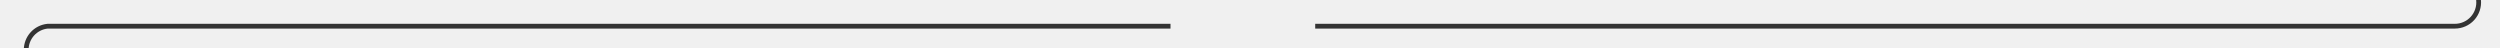
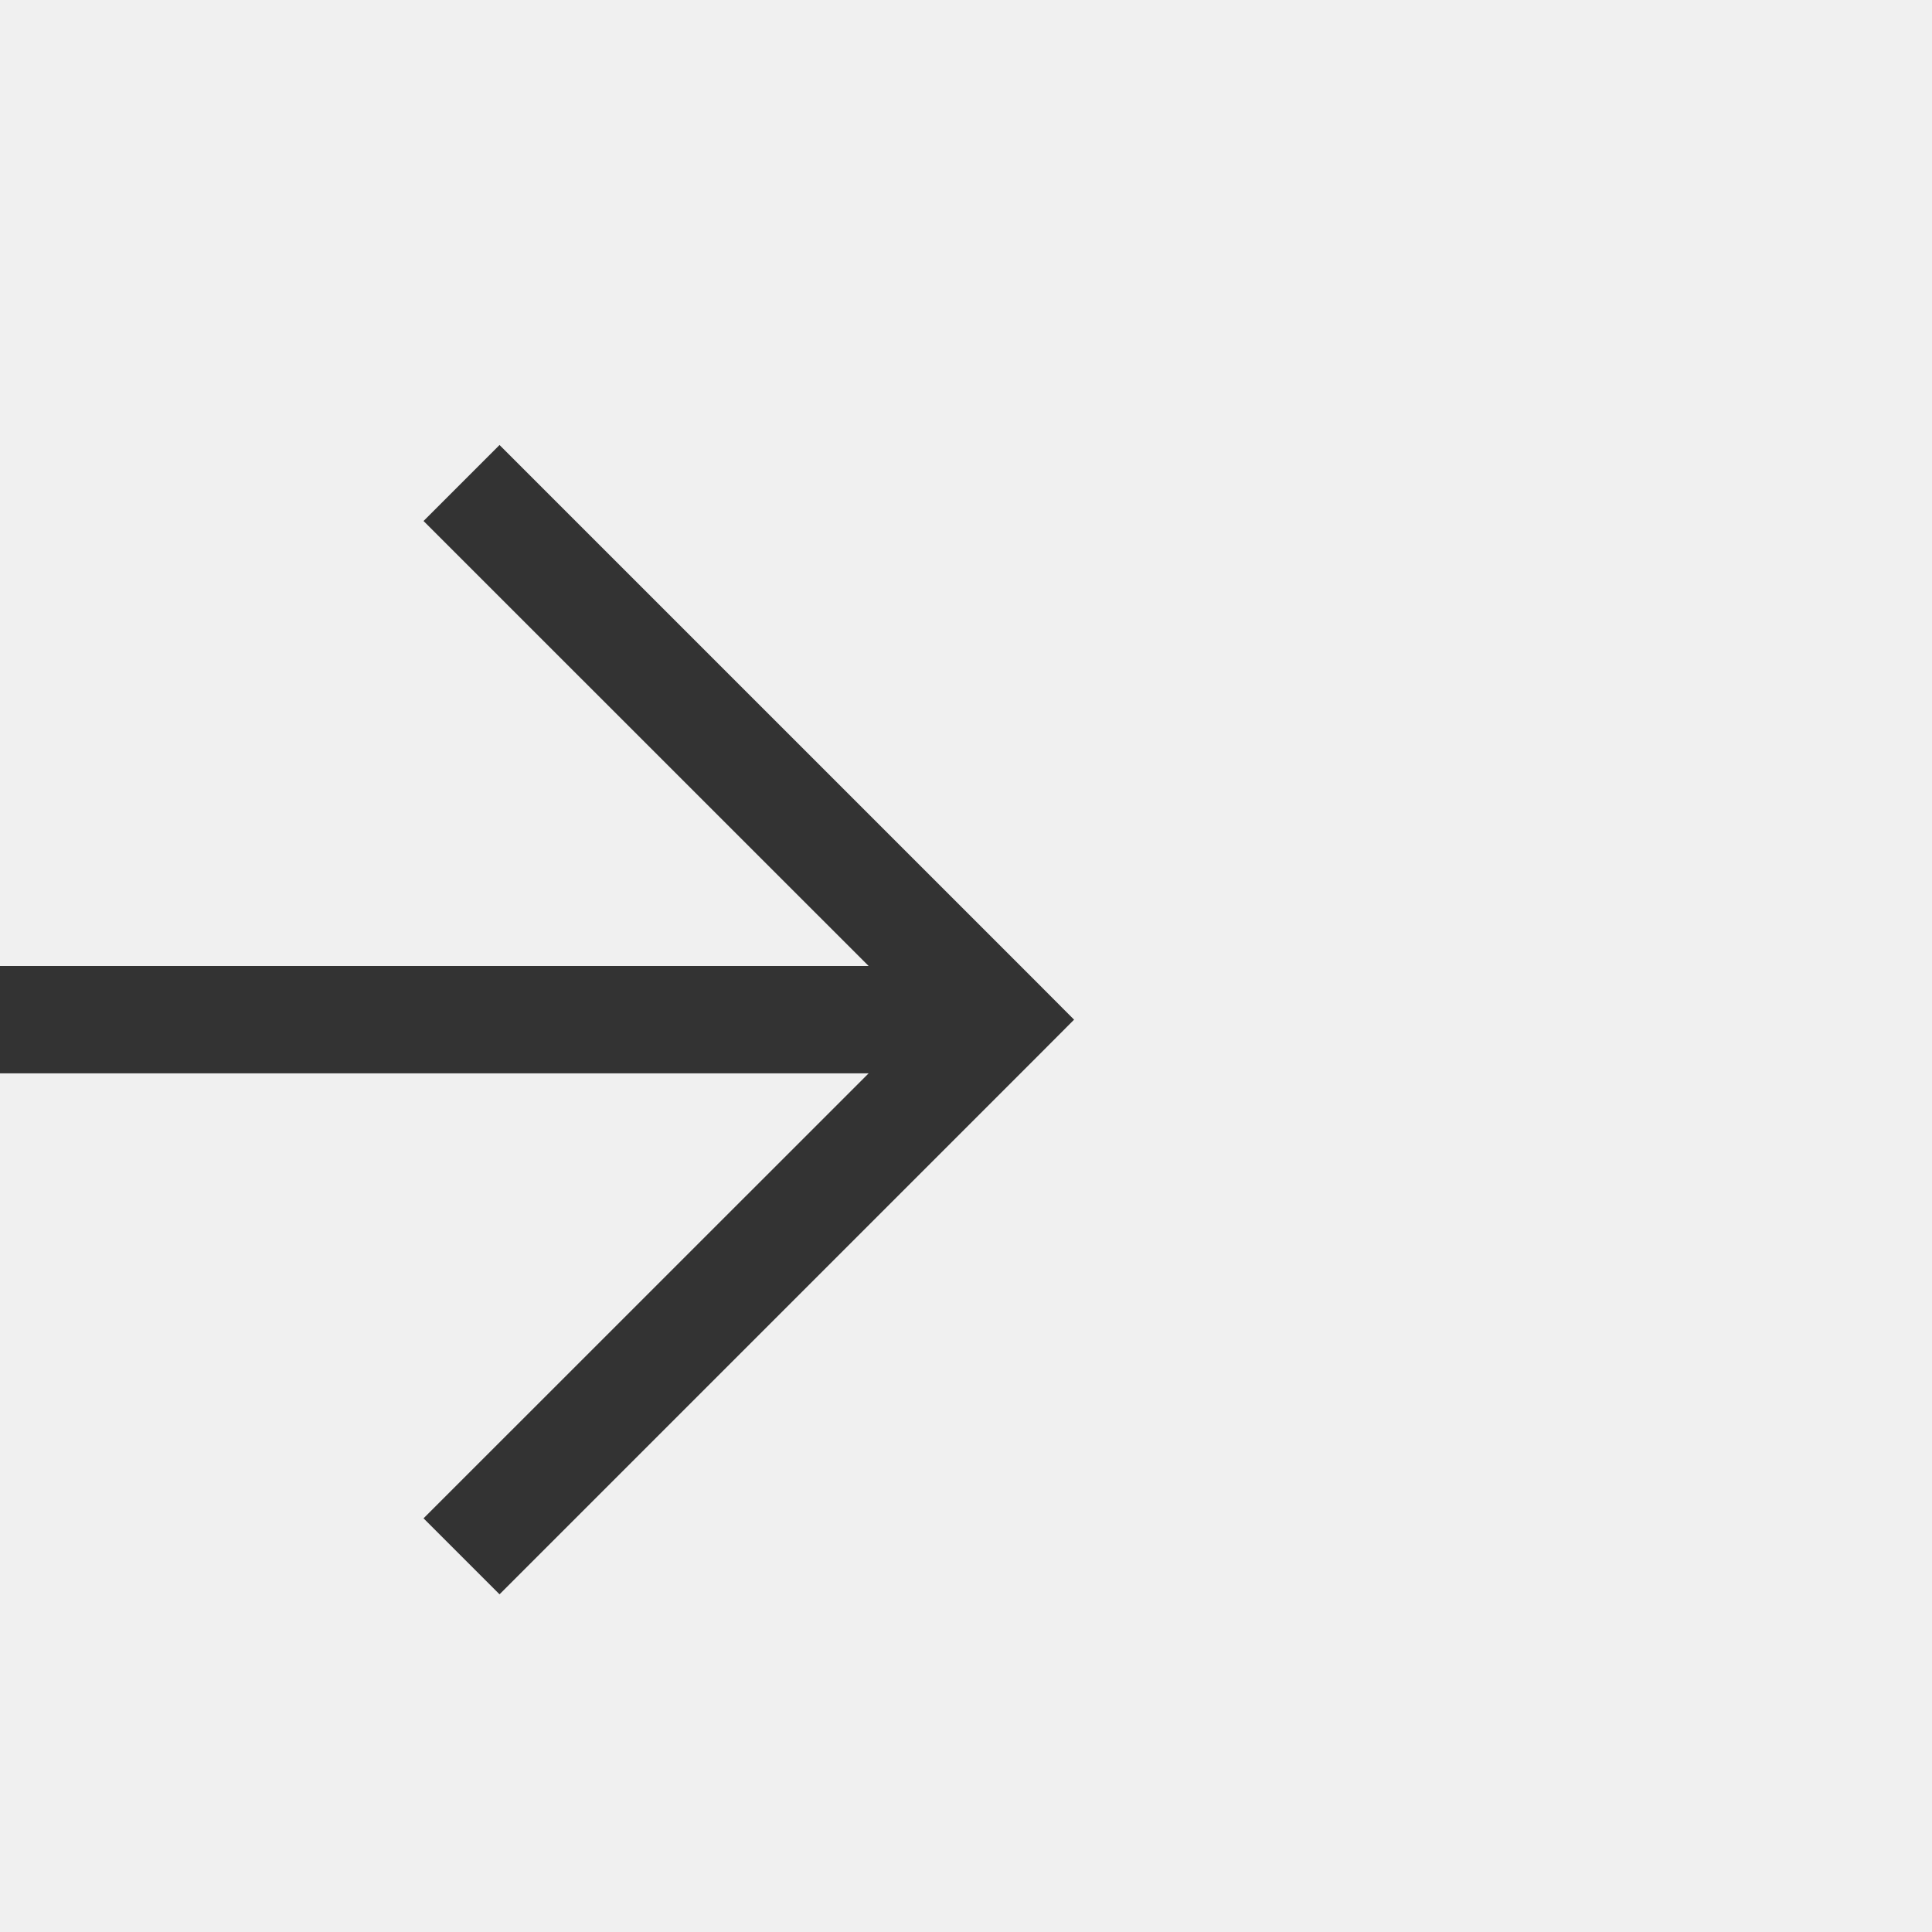
- <svg xmlns="http://www.w3.org/2000/svg" version="1.1" width="525px" height="10px" preserveAspectRatio="xMinYMid meet" viewBox="301 4246  525 8">
+ <svg xmlns="http://www.w3.org/2000/svg" version="1.1" width="18px" height="18px" preserveAspectRatio="xMinYMid meet" viewBox="433 2584  18 16">
  <defs>
-     <mask fill="white" id="clip485">
-       <path d="M 546.806 4237  L 577.194 4237  L 577.194 4262  L 546.806 4262  Z M 297 4208  L 824 4208  L 824 4304  L 297 4304  Z " fill-rule="evenodd" />
+     <mask fill="white" id="clip657">
+       <path d="M 386.806 2579  L 417.194 2579  L 417.194 2604  L 386.806 2604  Z M 362 2579  L 452 2579  L 452 2604  L 362 2604  Z " fill-rule="evenodd" />
    </mask>
  </defs>
-   <path d="M 821.5 4208  L 821.5 4245  A 5 5 0 0 1 816.5 4250.5 L 311 4250.5  A 5 5 0 0 0 306.5 4255.5 L 306.5 4294  " stroke-width="1" stroke="#333333" fill="none" mask="url(#clip485)" />
-   <path d="M 311.146 4288.946  L 306.5 4293.593  L 301.854 4288.946  L 301.146 4289.654  L 306.146 4294.654  L 306.5 4295.007  L 306.854 4294.654  L 311.854 4289.654  L 311.146 4288.946  Z " fill-rule="nonzero" fill="#333333" stroke="none" mask="url(#clip485)" />
+   <path d="M 386.806 2592.5  L 362 2592.5  M 417.194 2592.5  L 442 2592.5  " stroke-width="1" stroke="#333333" fill="none" />
+   <path d="M 436.946 2587.854  L 441.593 2592.5  L 436.946 2597.146  L 437.654 2597.854  L 442.654 2592.854  L 443.007 2592.5  L 442.654 2592.146  L 437.654 2587.146  L 436.946 2587.854  Z " fill-rule="nonzero" fill="#333333" stroke="none" mask="url(#clip657)" />
</svg>
